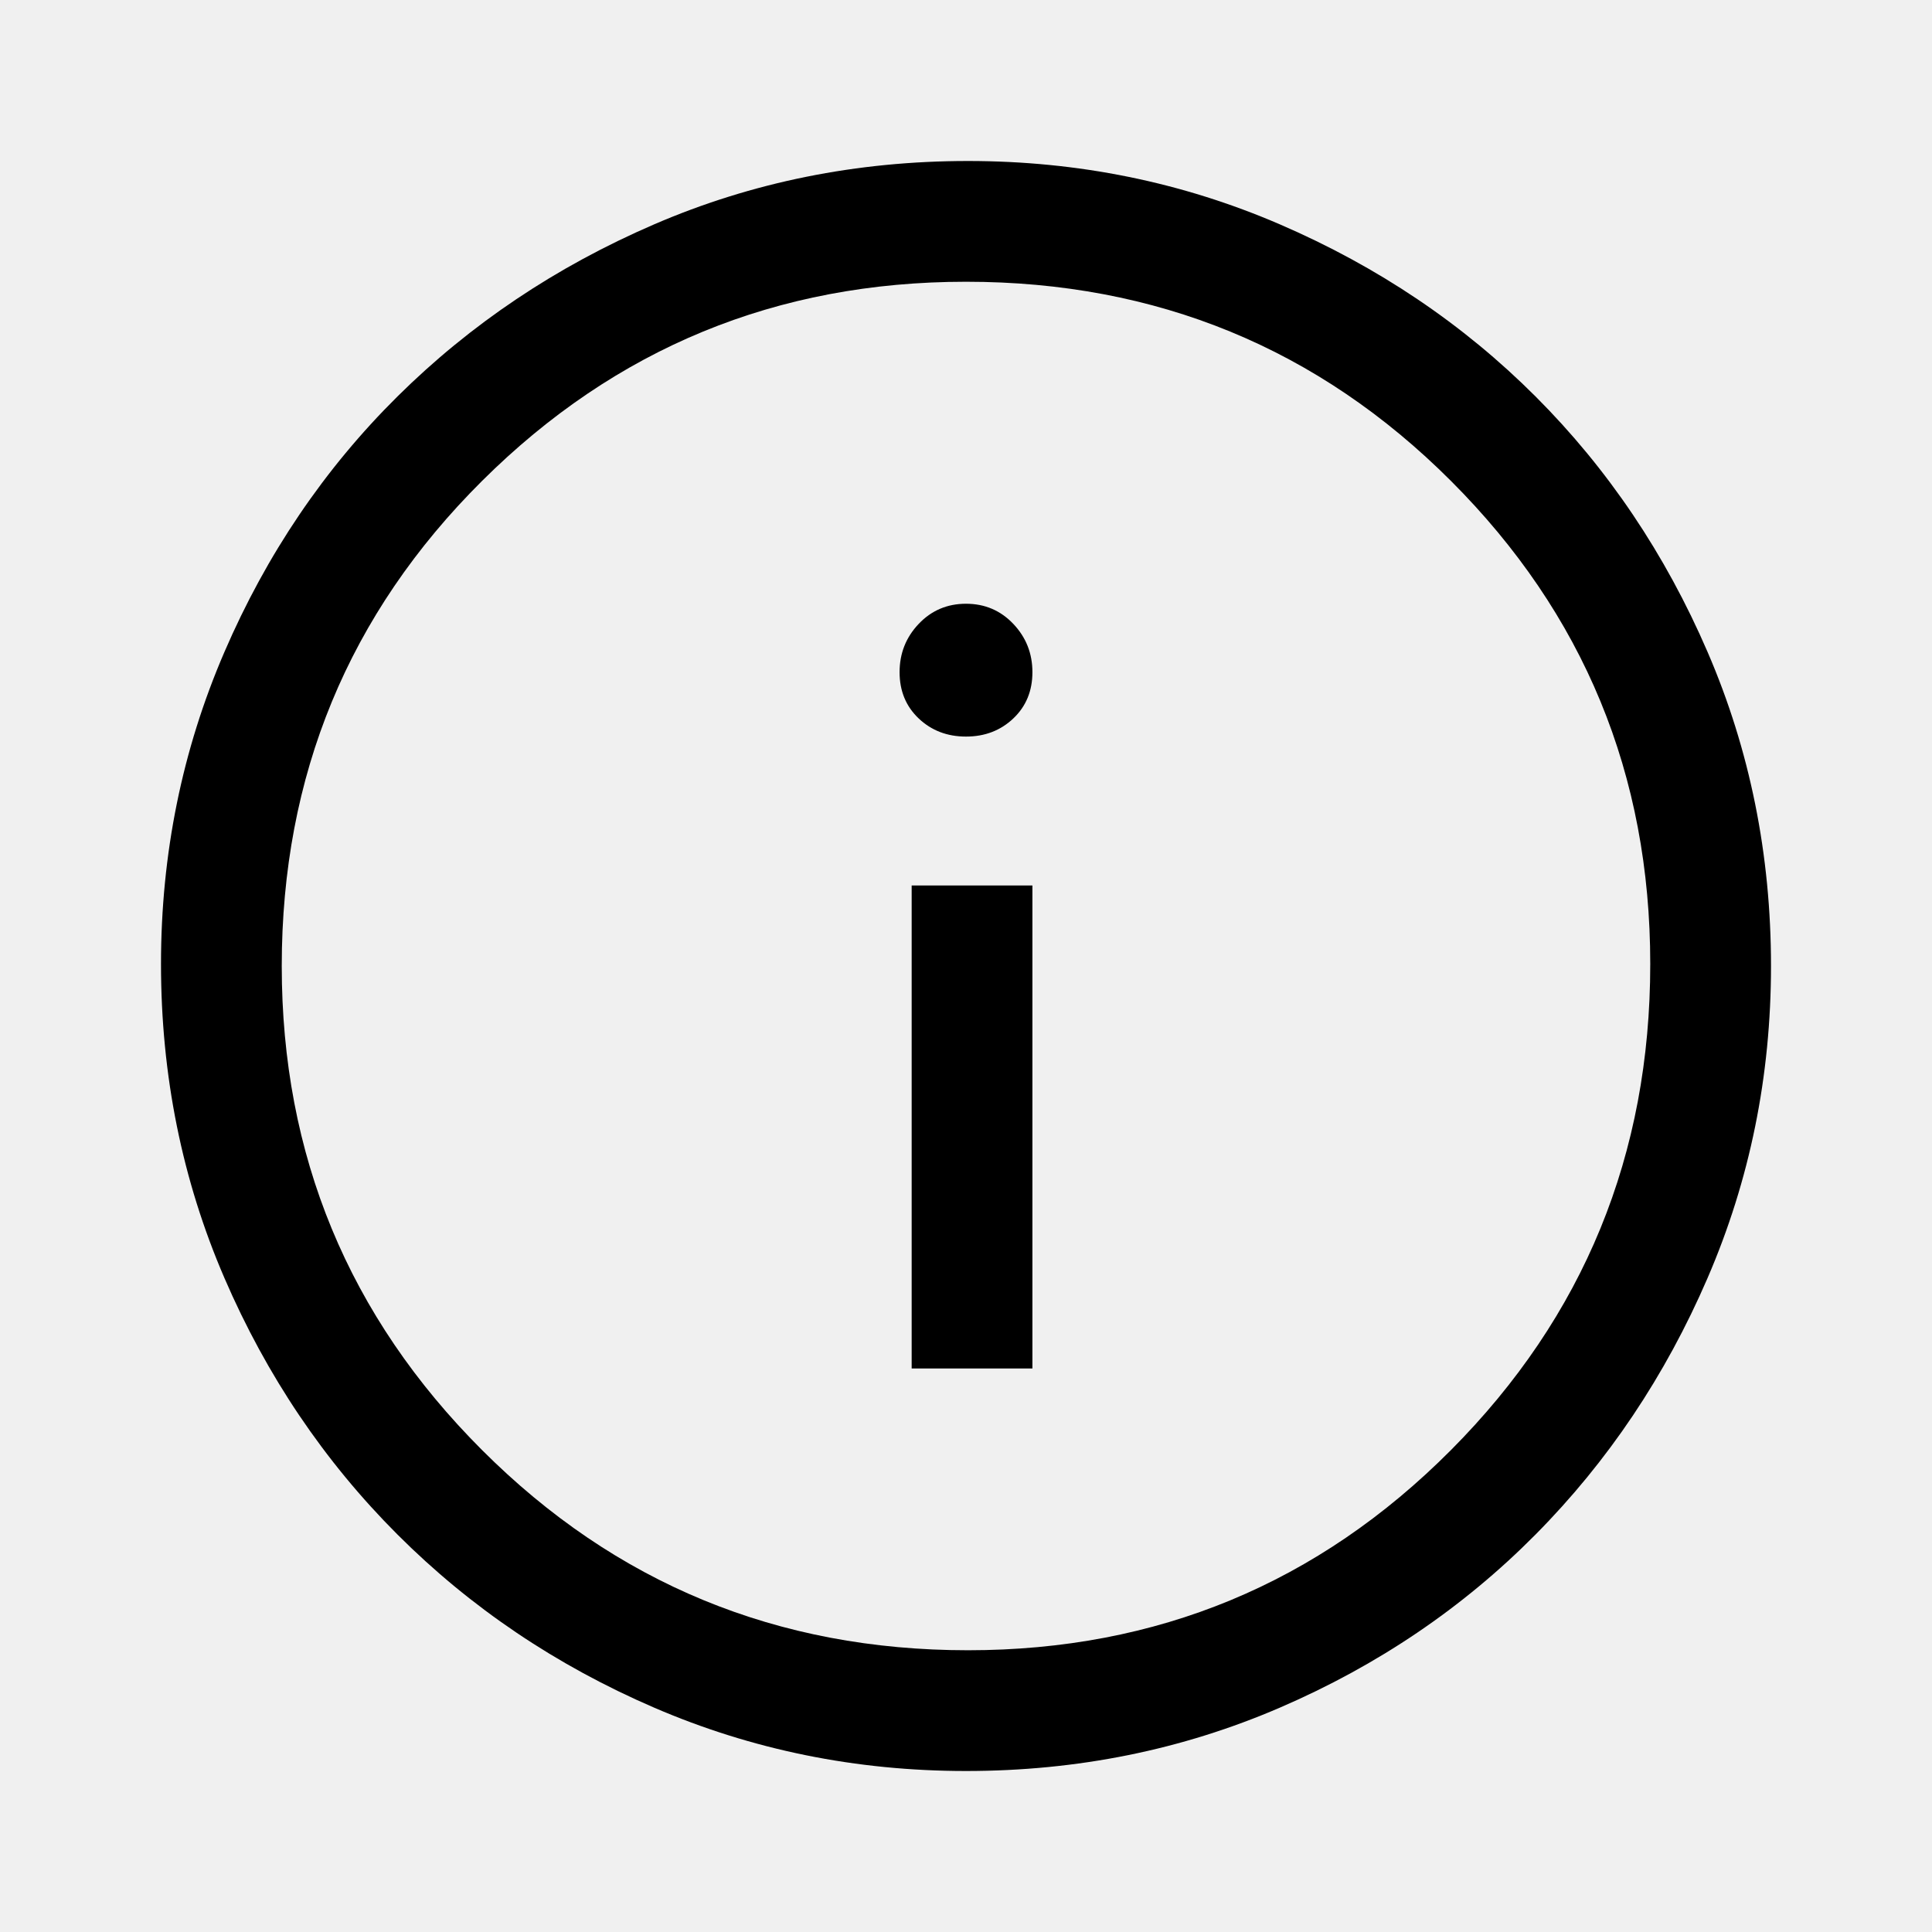
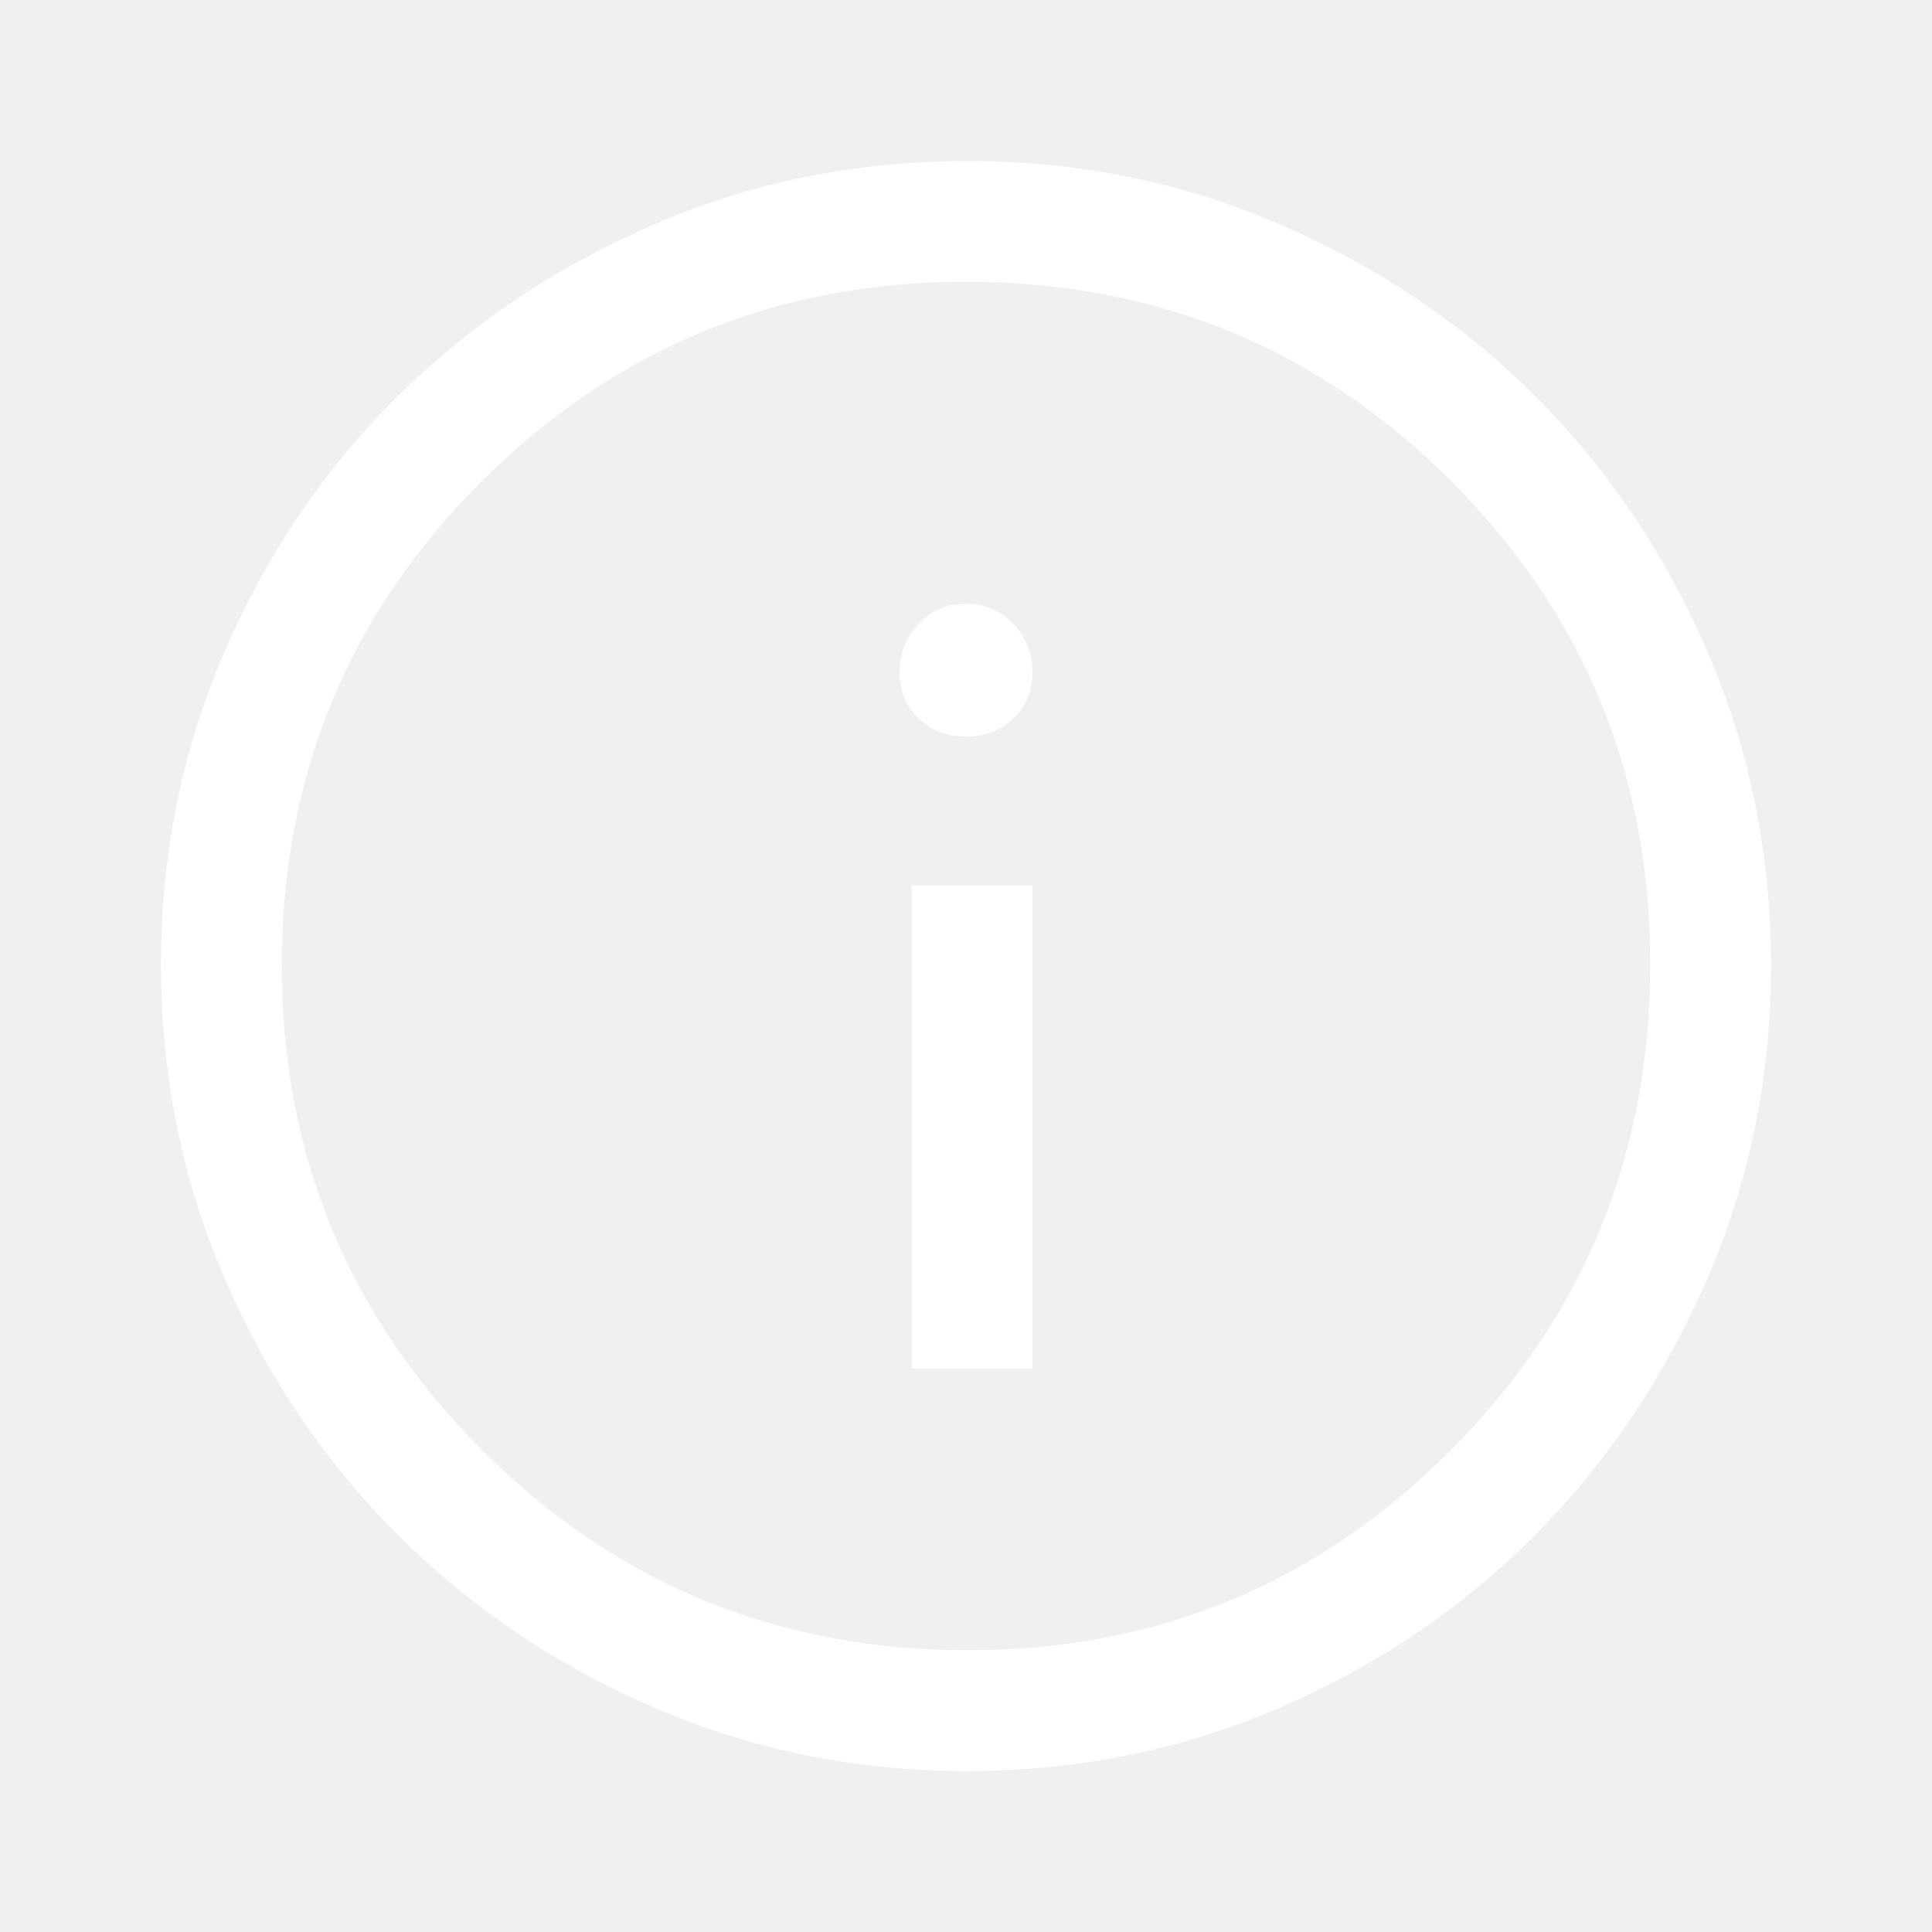
- <svg xmlns="http://www.w3.org/2000/svg" height="48" width="48">
+ <svg xmlns="http://www.w3.org/2000/svg" height="48" width="48" fill="white">
  <path d="M22.65 34h3V22h-3ZM24 18.3q.7 0 1.175-.45.475-.45.475-1.15t-.475-1.2Q24.7 15 24 15q-.7 0-1.175.5-.475.5-.475 1.2t.475 1.15q.475.45 1.175.45ZM24 44q-4.1 0-7.75-1.575-3.65-1.575-6.375-4.3-2.725-2.725-4.3-6.375Q4 28.1 4 23.95q0-4.1 1.575-7.75 1.575-3.65 4.3-6.35 2.725-2.7 6.375-4.275Q19.9 4 24.05 4q4.1 0 7.75 1.575 3.65 1.575 6.35 4.275 2.7 2.7 4.275 6.35Q44 19.85 44 24q0 4.1-1.575 7.75-1.575 3.65-4.275 6.375t-6.35 4.3Q28.15 44 24 44Zm.05-3q7.05 0 12-4.975T41 23.95q0-7.05-4.95-12T24 7q-7.05 0-12.025 4.95Q7 16.9 7 24q0 7.05 4.975 12.025Q16.95 41 24.05 41ZM24 24Z" />
</svg>
